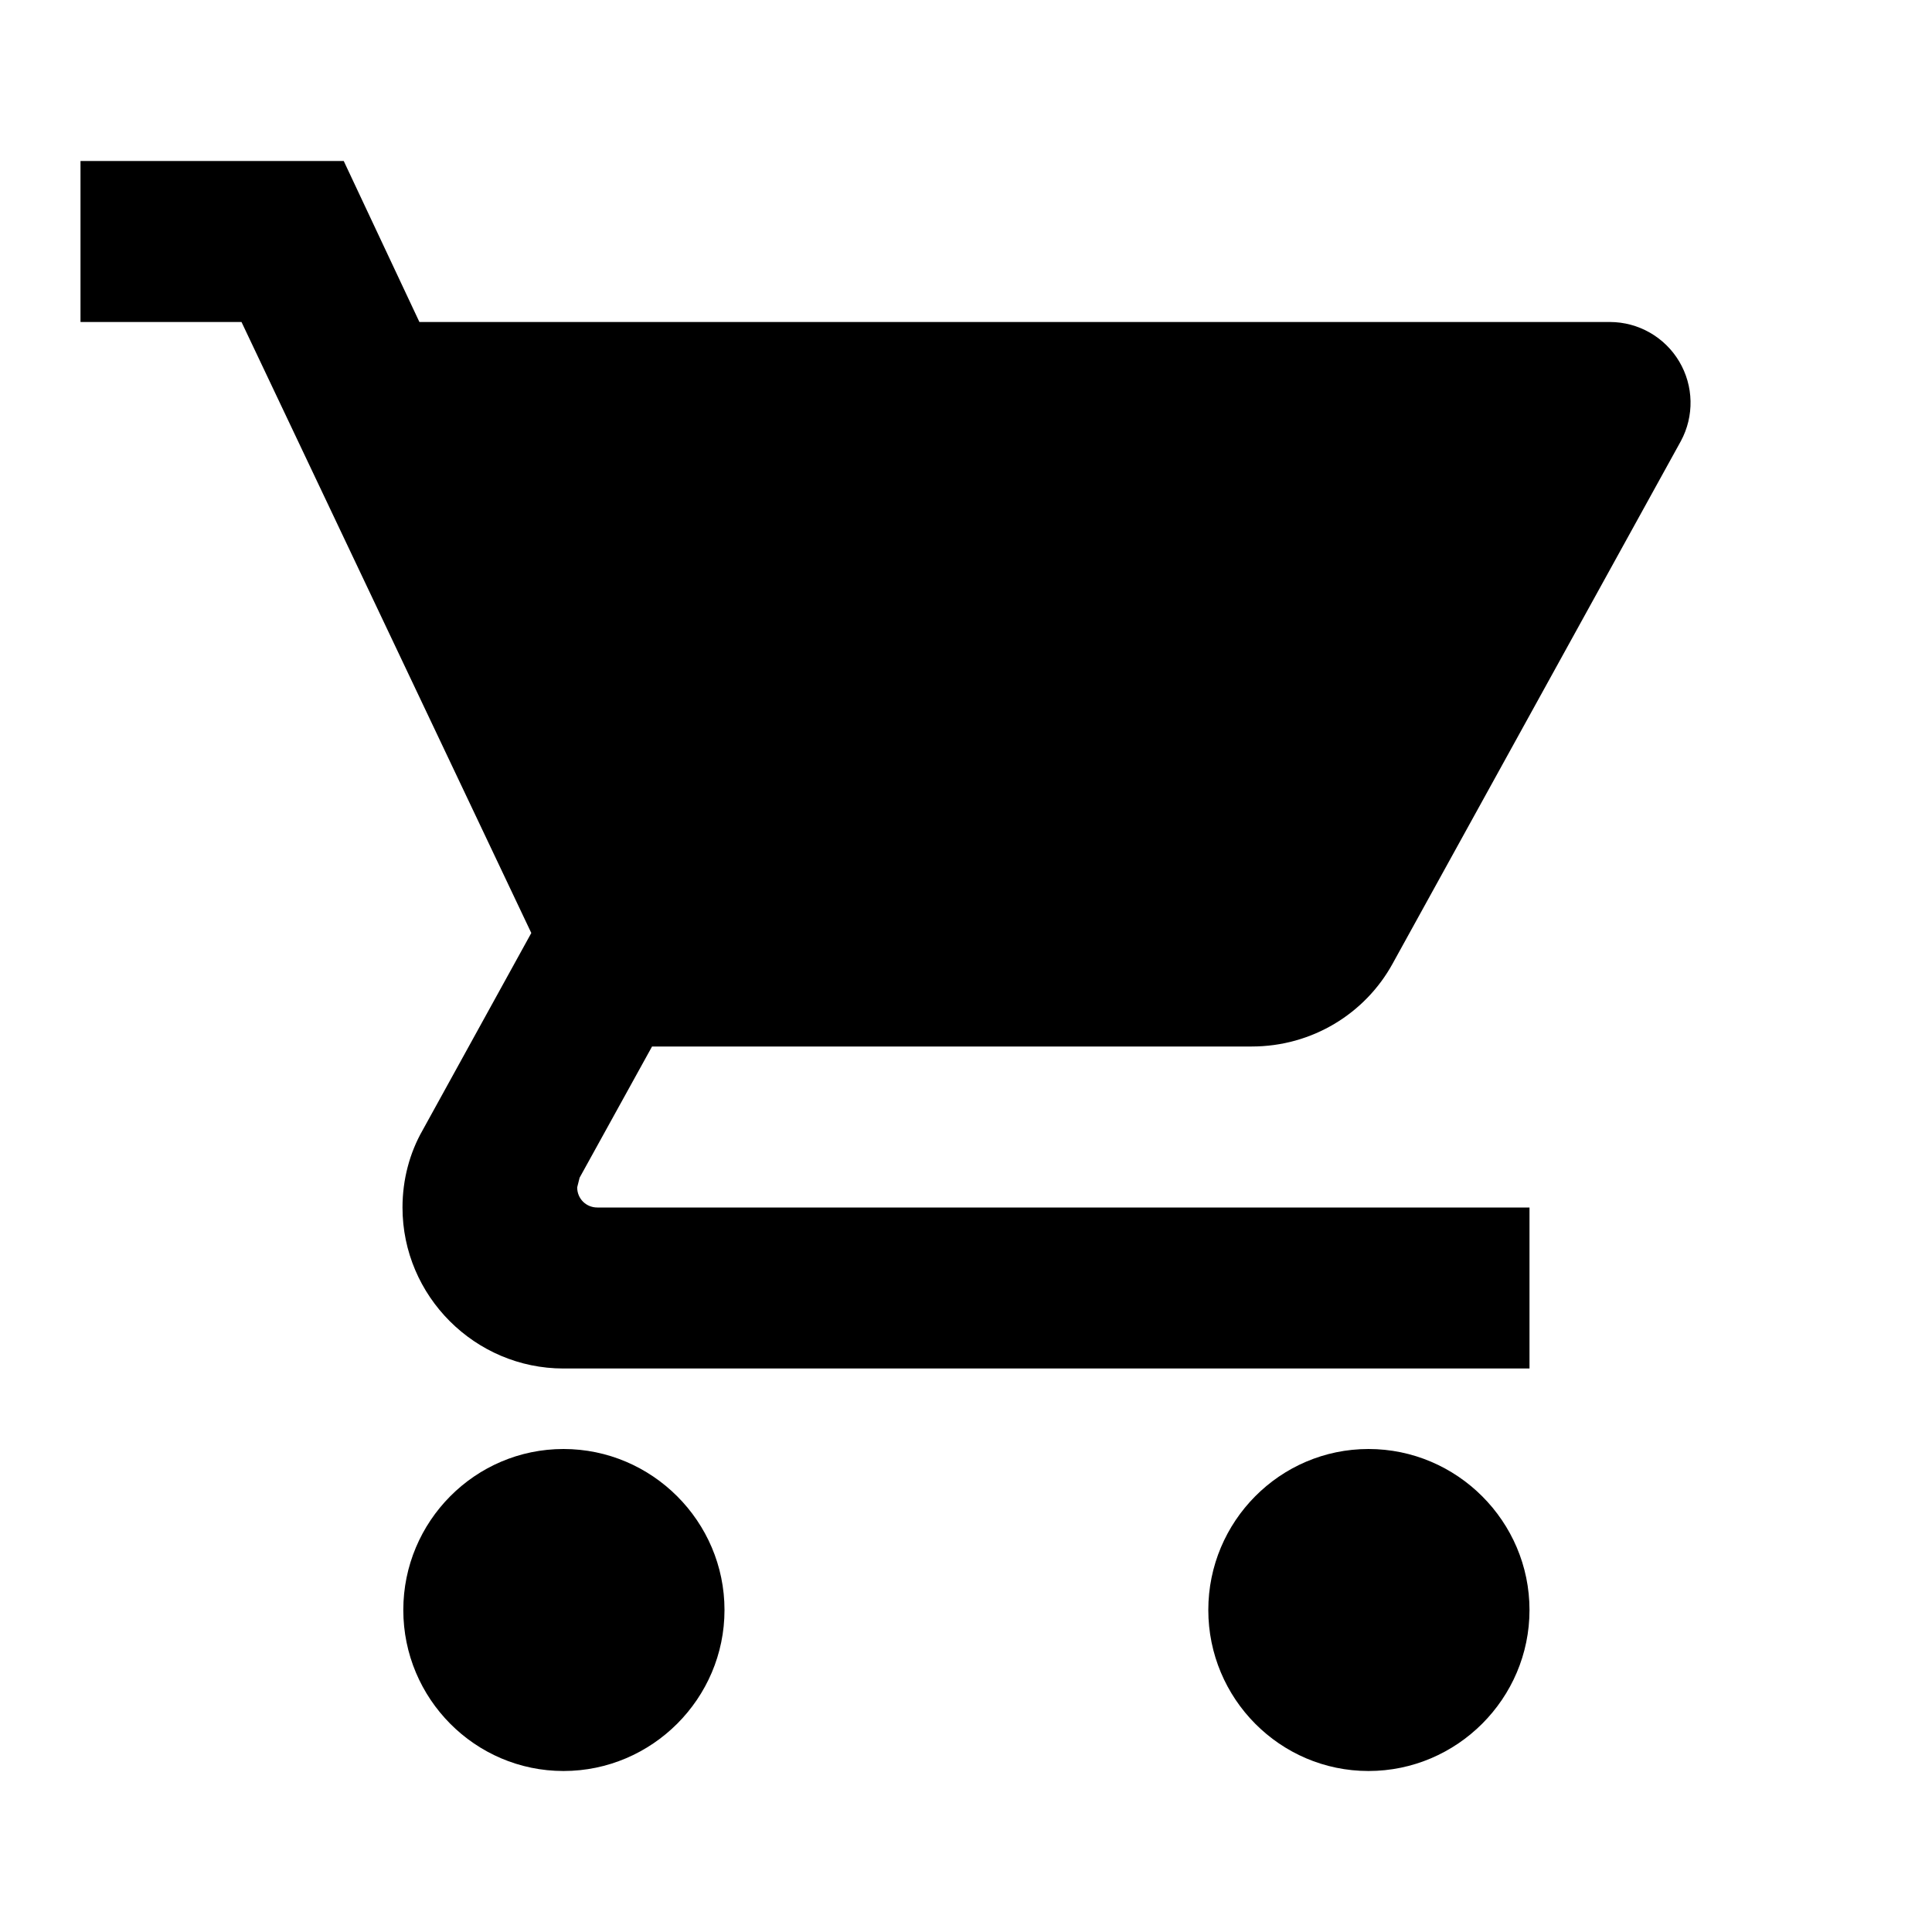
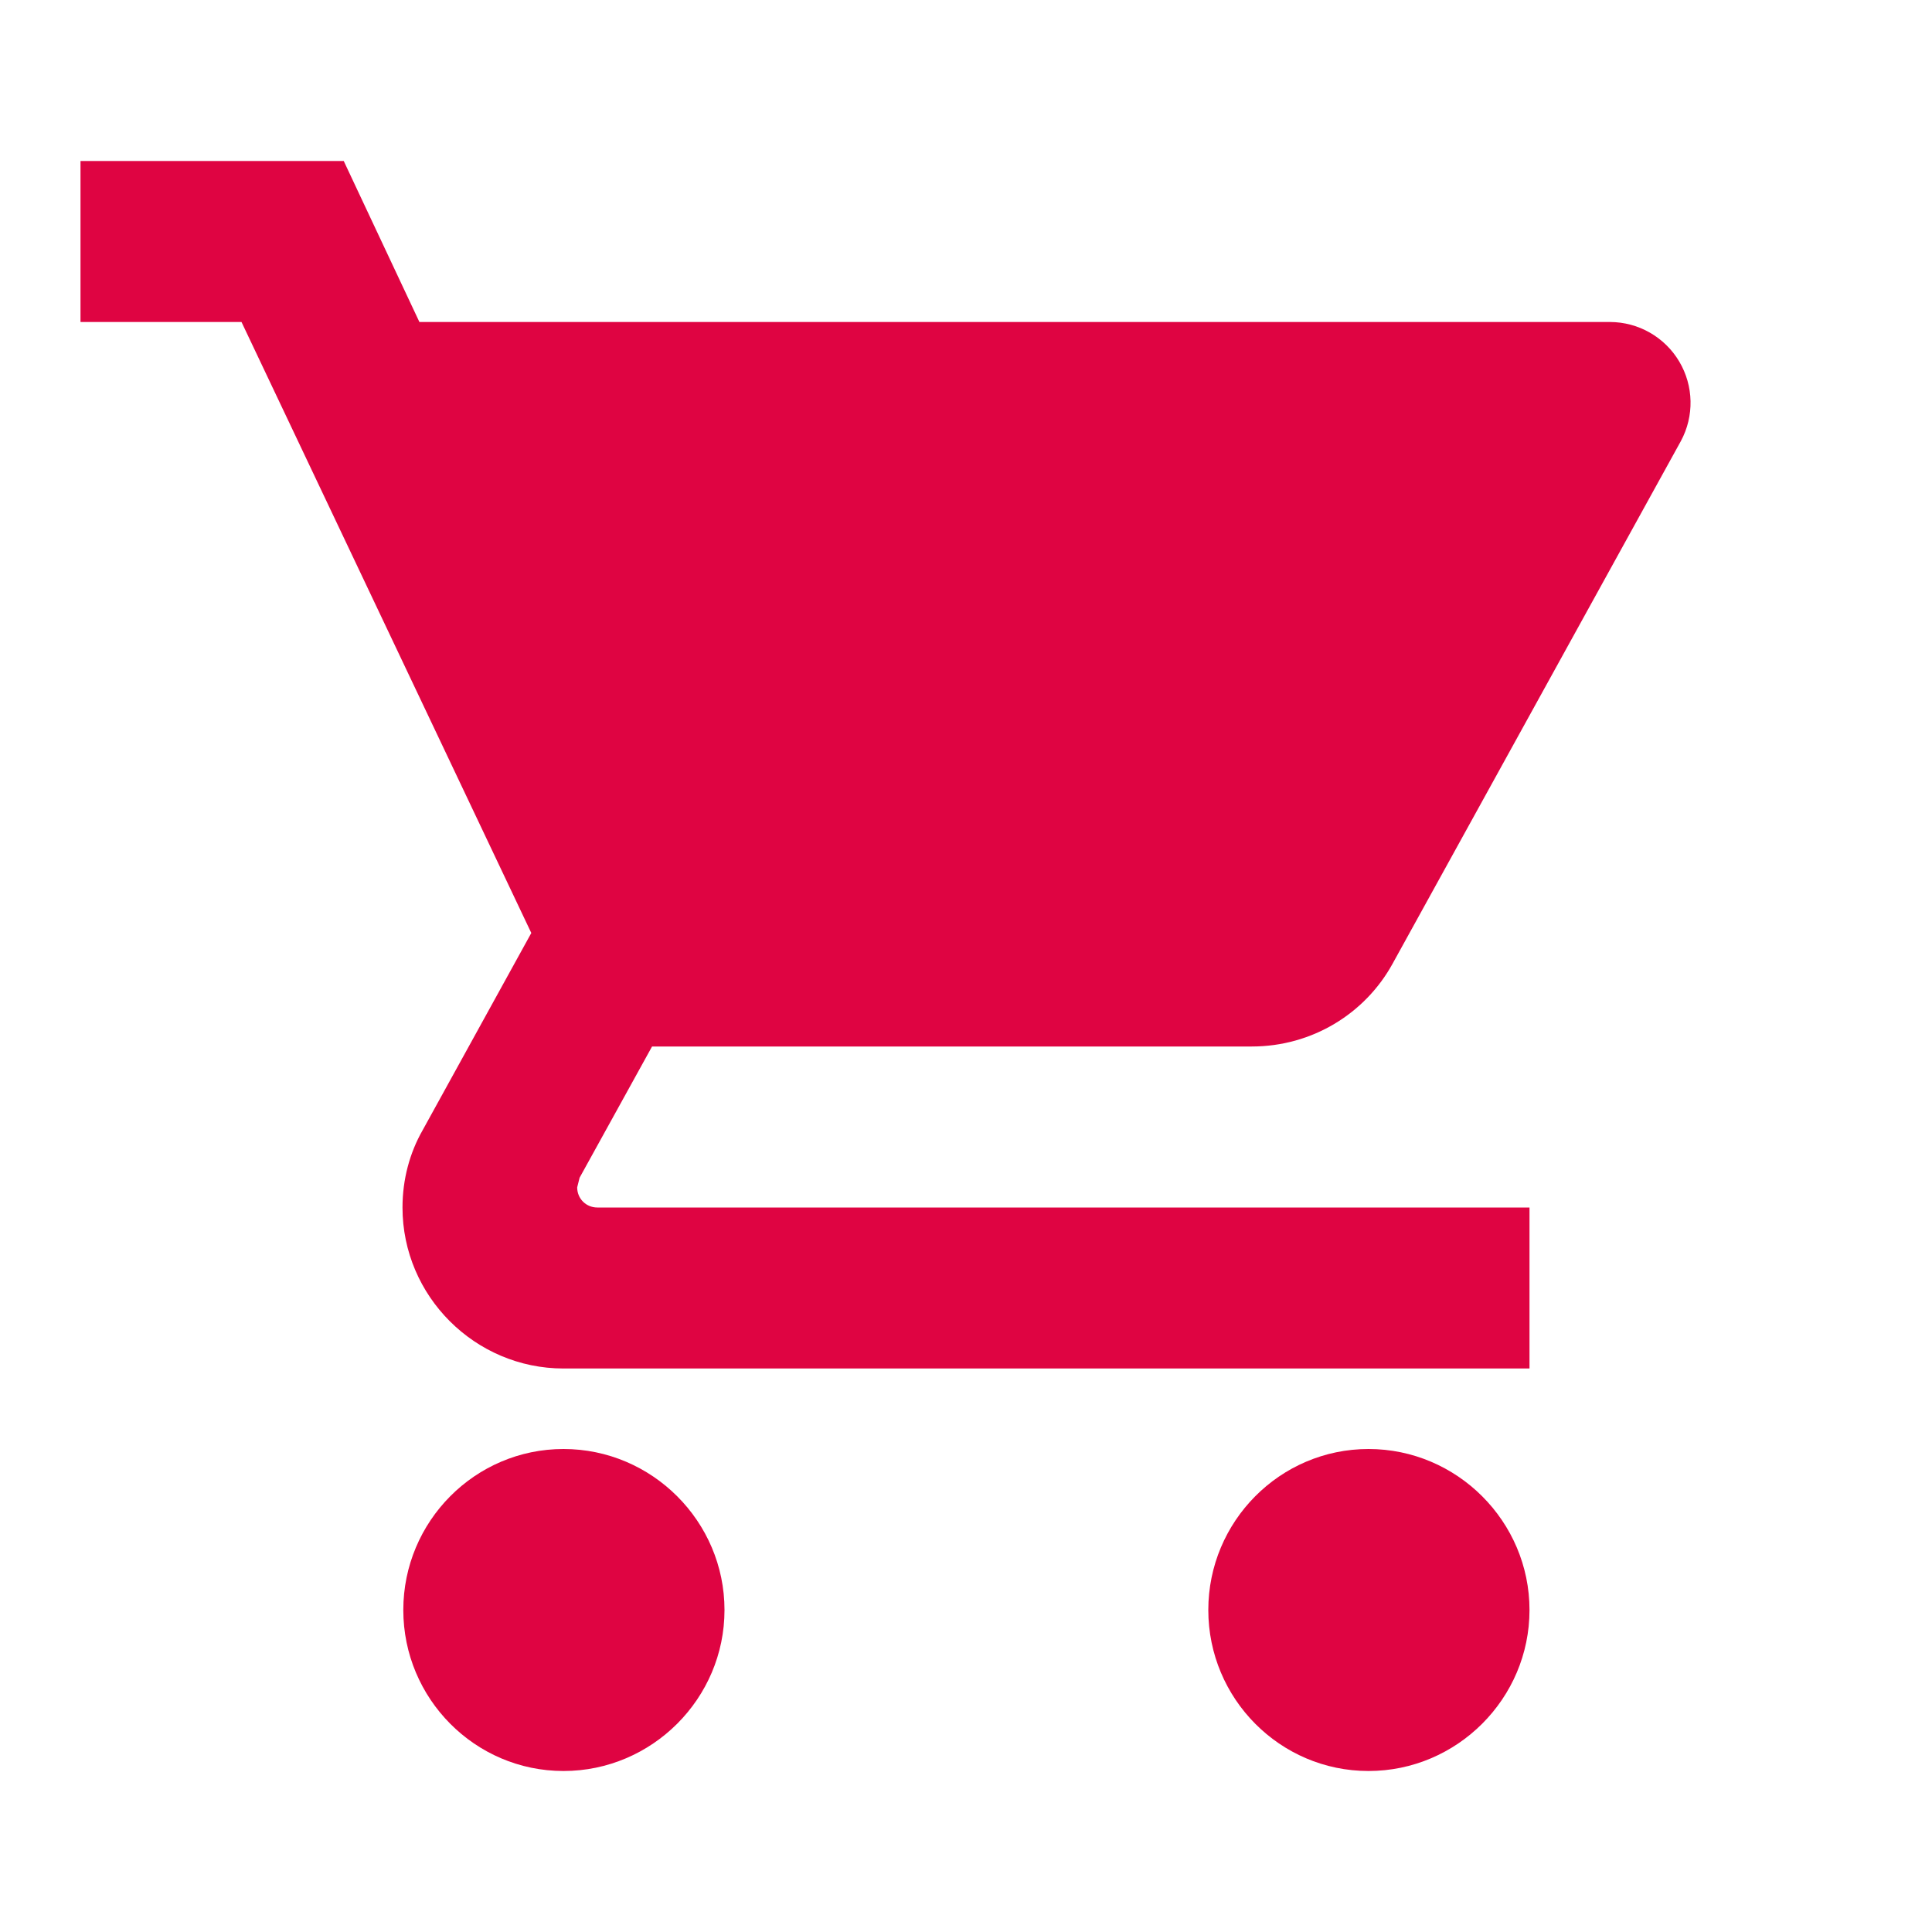
- <svg xmlns="http://www.w3.org/2000/svg" version="1.1" id="Layer_1" focusable="false" x="0px" y="0px" viewBox="0 0 24 24" style="enable-background:new 0 0 24 24;" xml:space="preserve">
+ <svg xmlns="http://www.w3.org/2000/svg" version="1.1" id="Layer_1" focusable="false" x="0px" y="0px" viewBox="0 0 24 24" style="enable-background:new 0 0 24 24;" xml:space="preserve" fill="#df0442">
  <path d="M7 18c-1.1 0-1.99.9-1.99 2S5.9 22 7 22s2-.9 2-2-.9-2-2-2zM1 2v2h2l3.6 7.59-1.35 2.45c-.16.28-.25.61-.25.96 0 1.1.9 2 2 2h12v-2H7.42c-.14 0-.25-.11-.25-.25l.03-.12.9-1.63h7.45c.75 0 1.41-.41 1.75-1.03l3.58-6.49A1.003 1.003 0 0 0 20 4H5.21l-.94-2H1zm16 16c-1.1 0-1.99.9-1.99 2s.89 2 1.99 2 2-.9 2-2-.9-2-2-2z" />
</svg>
